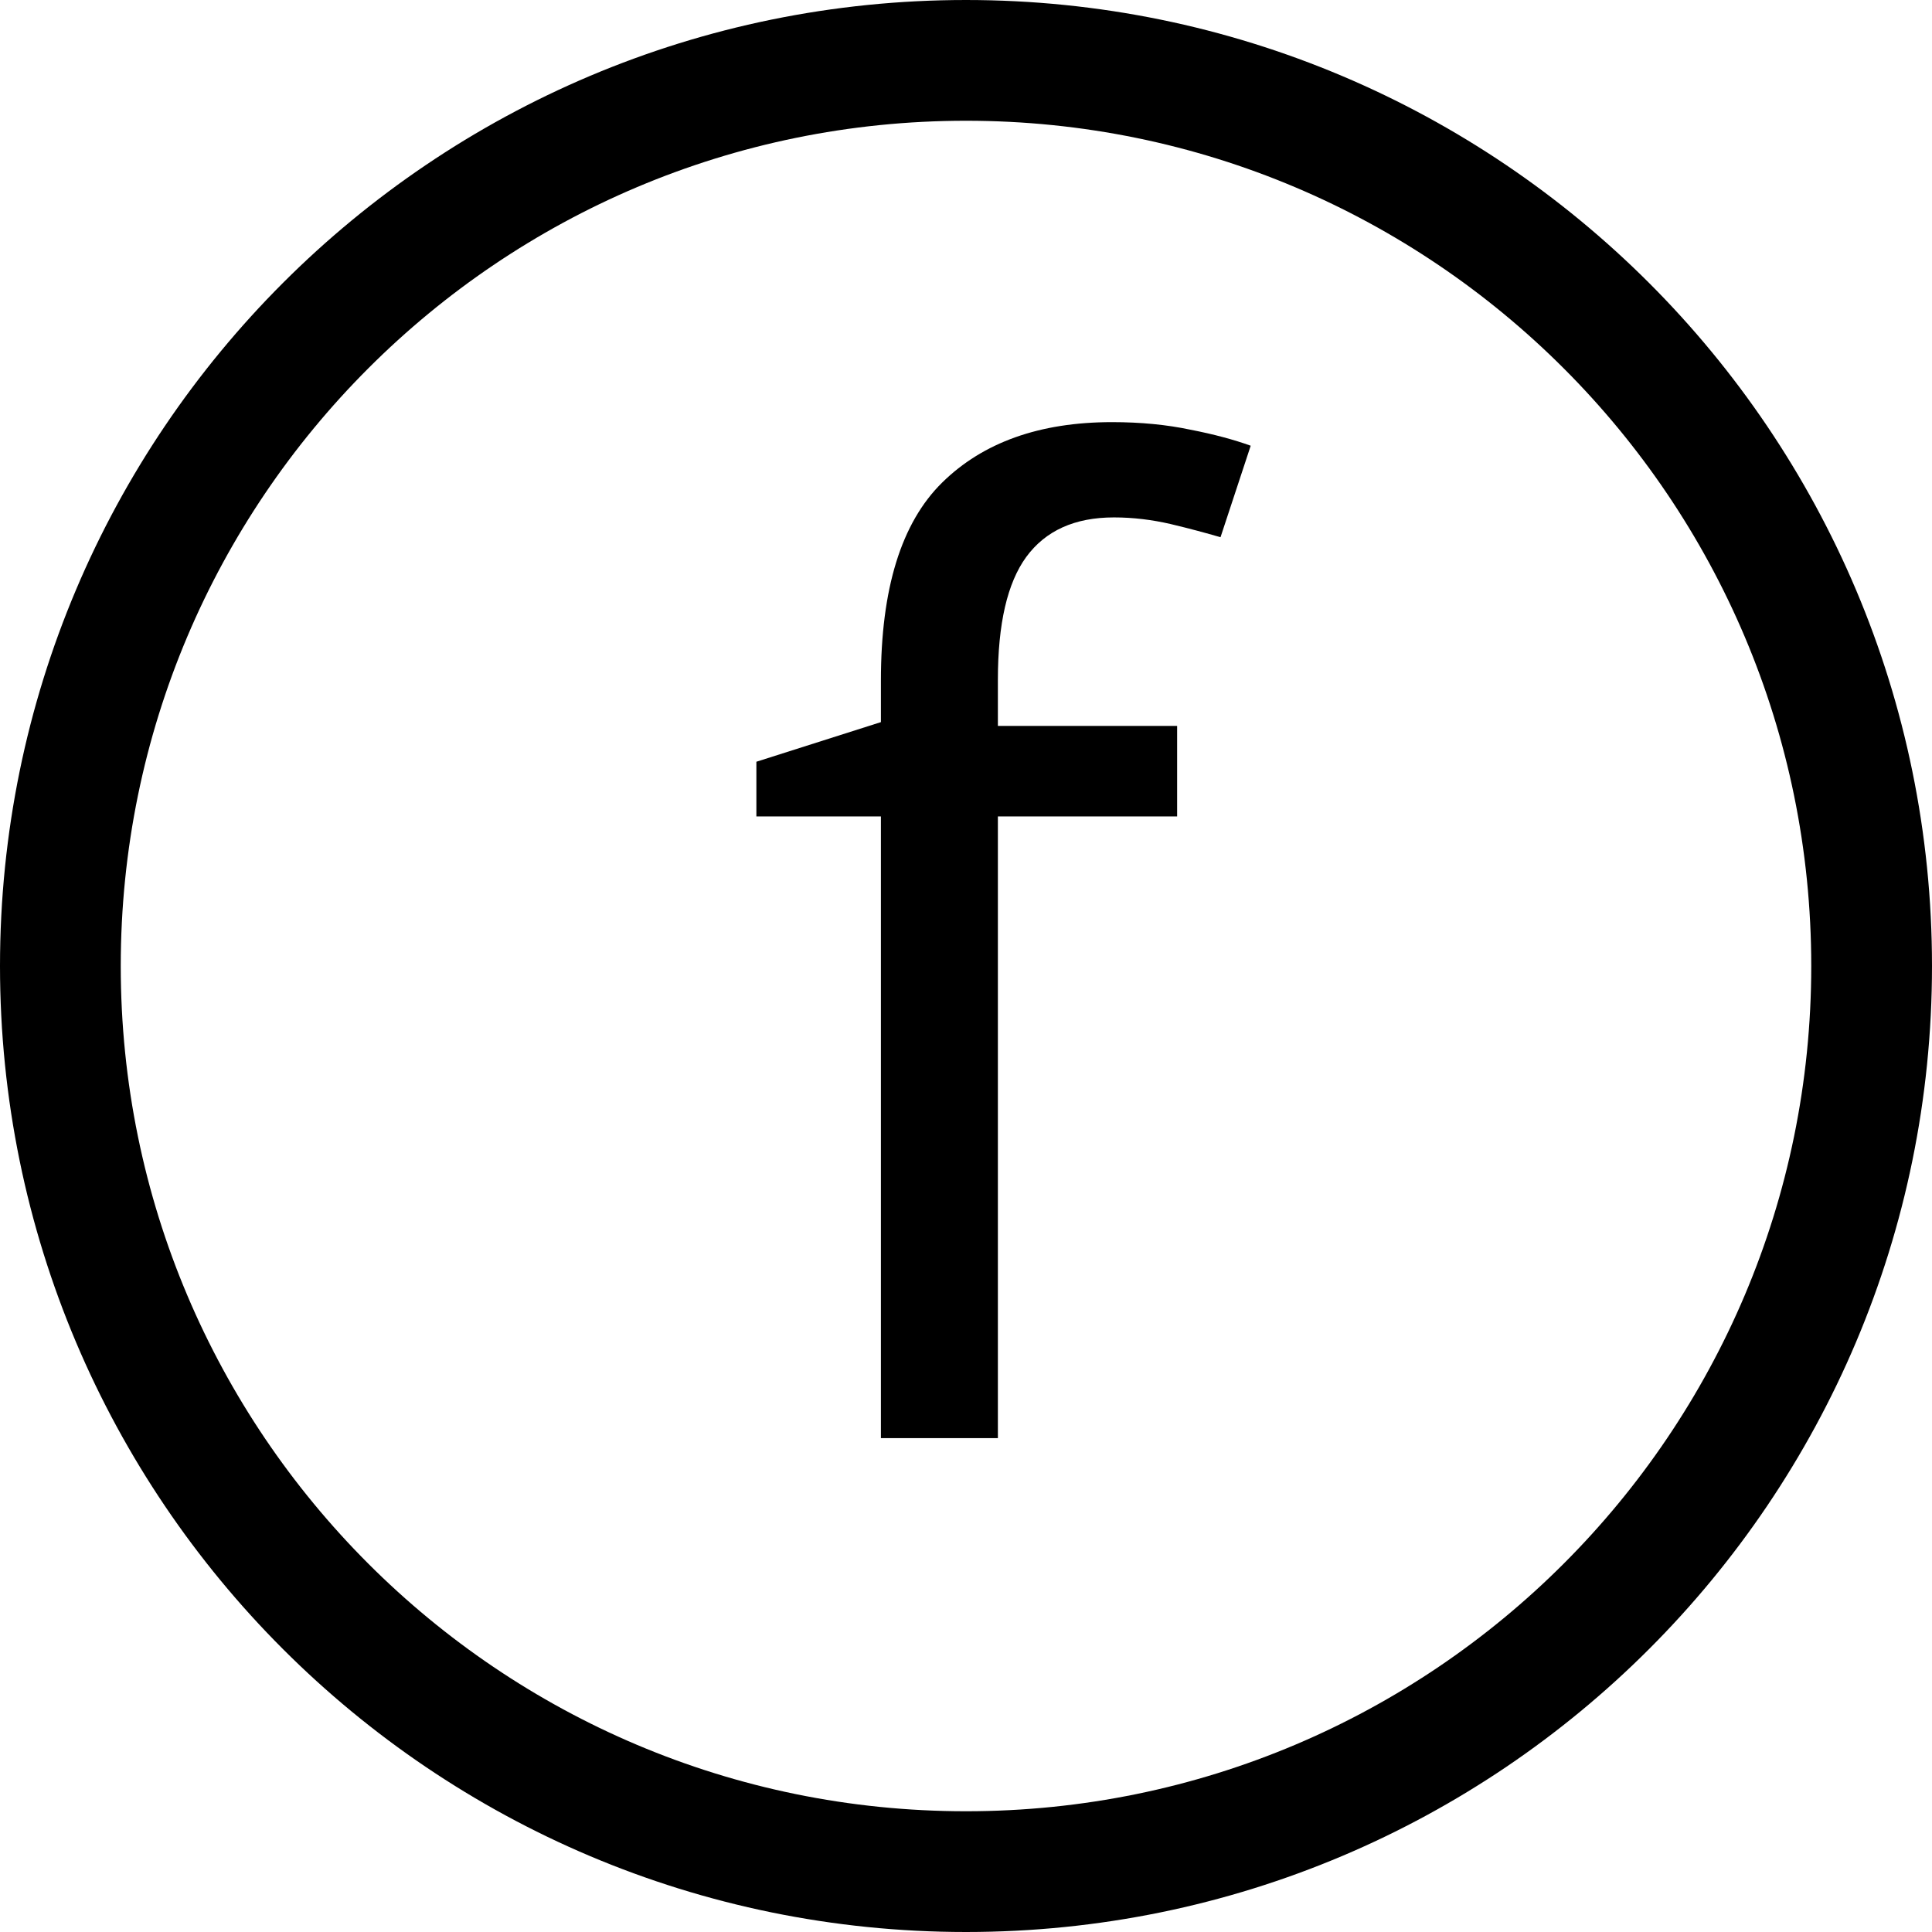
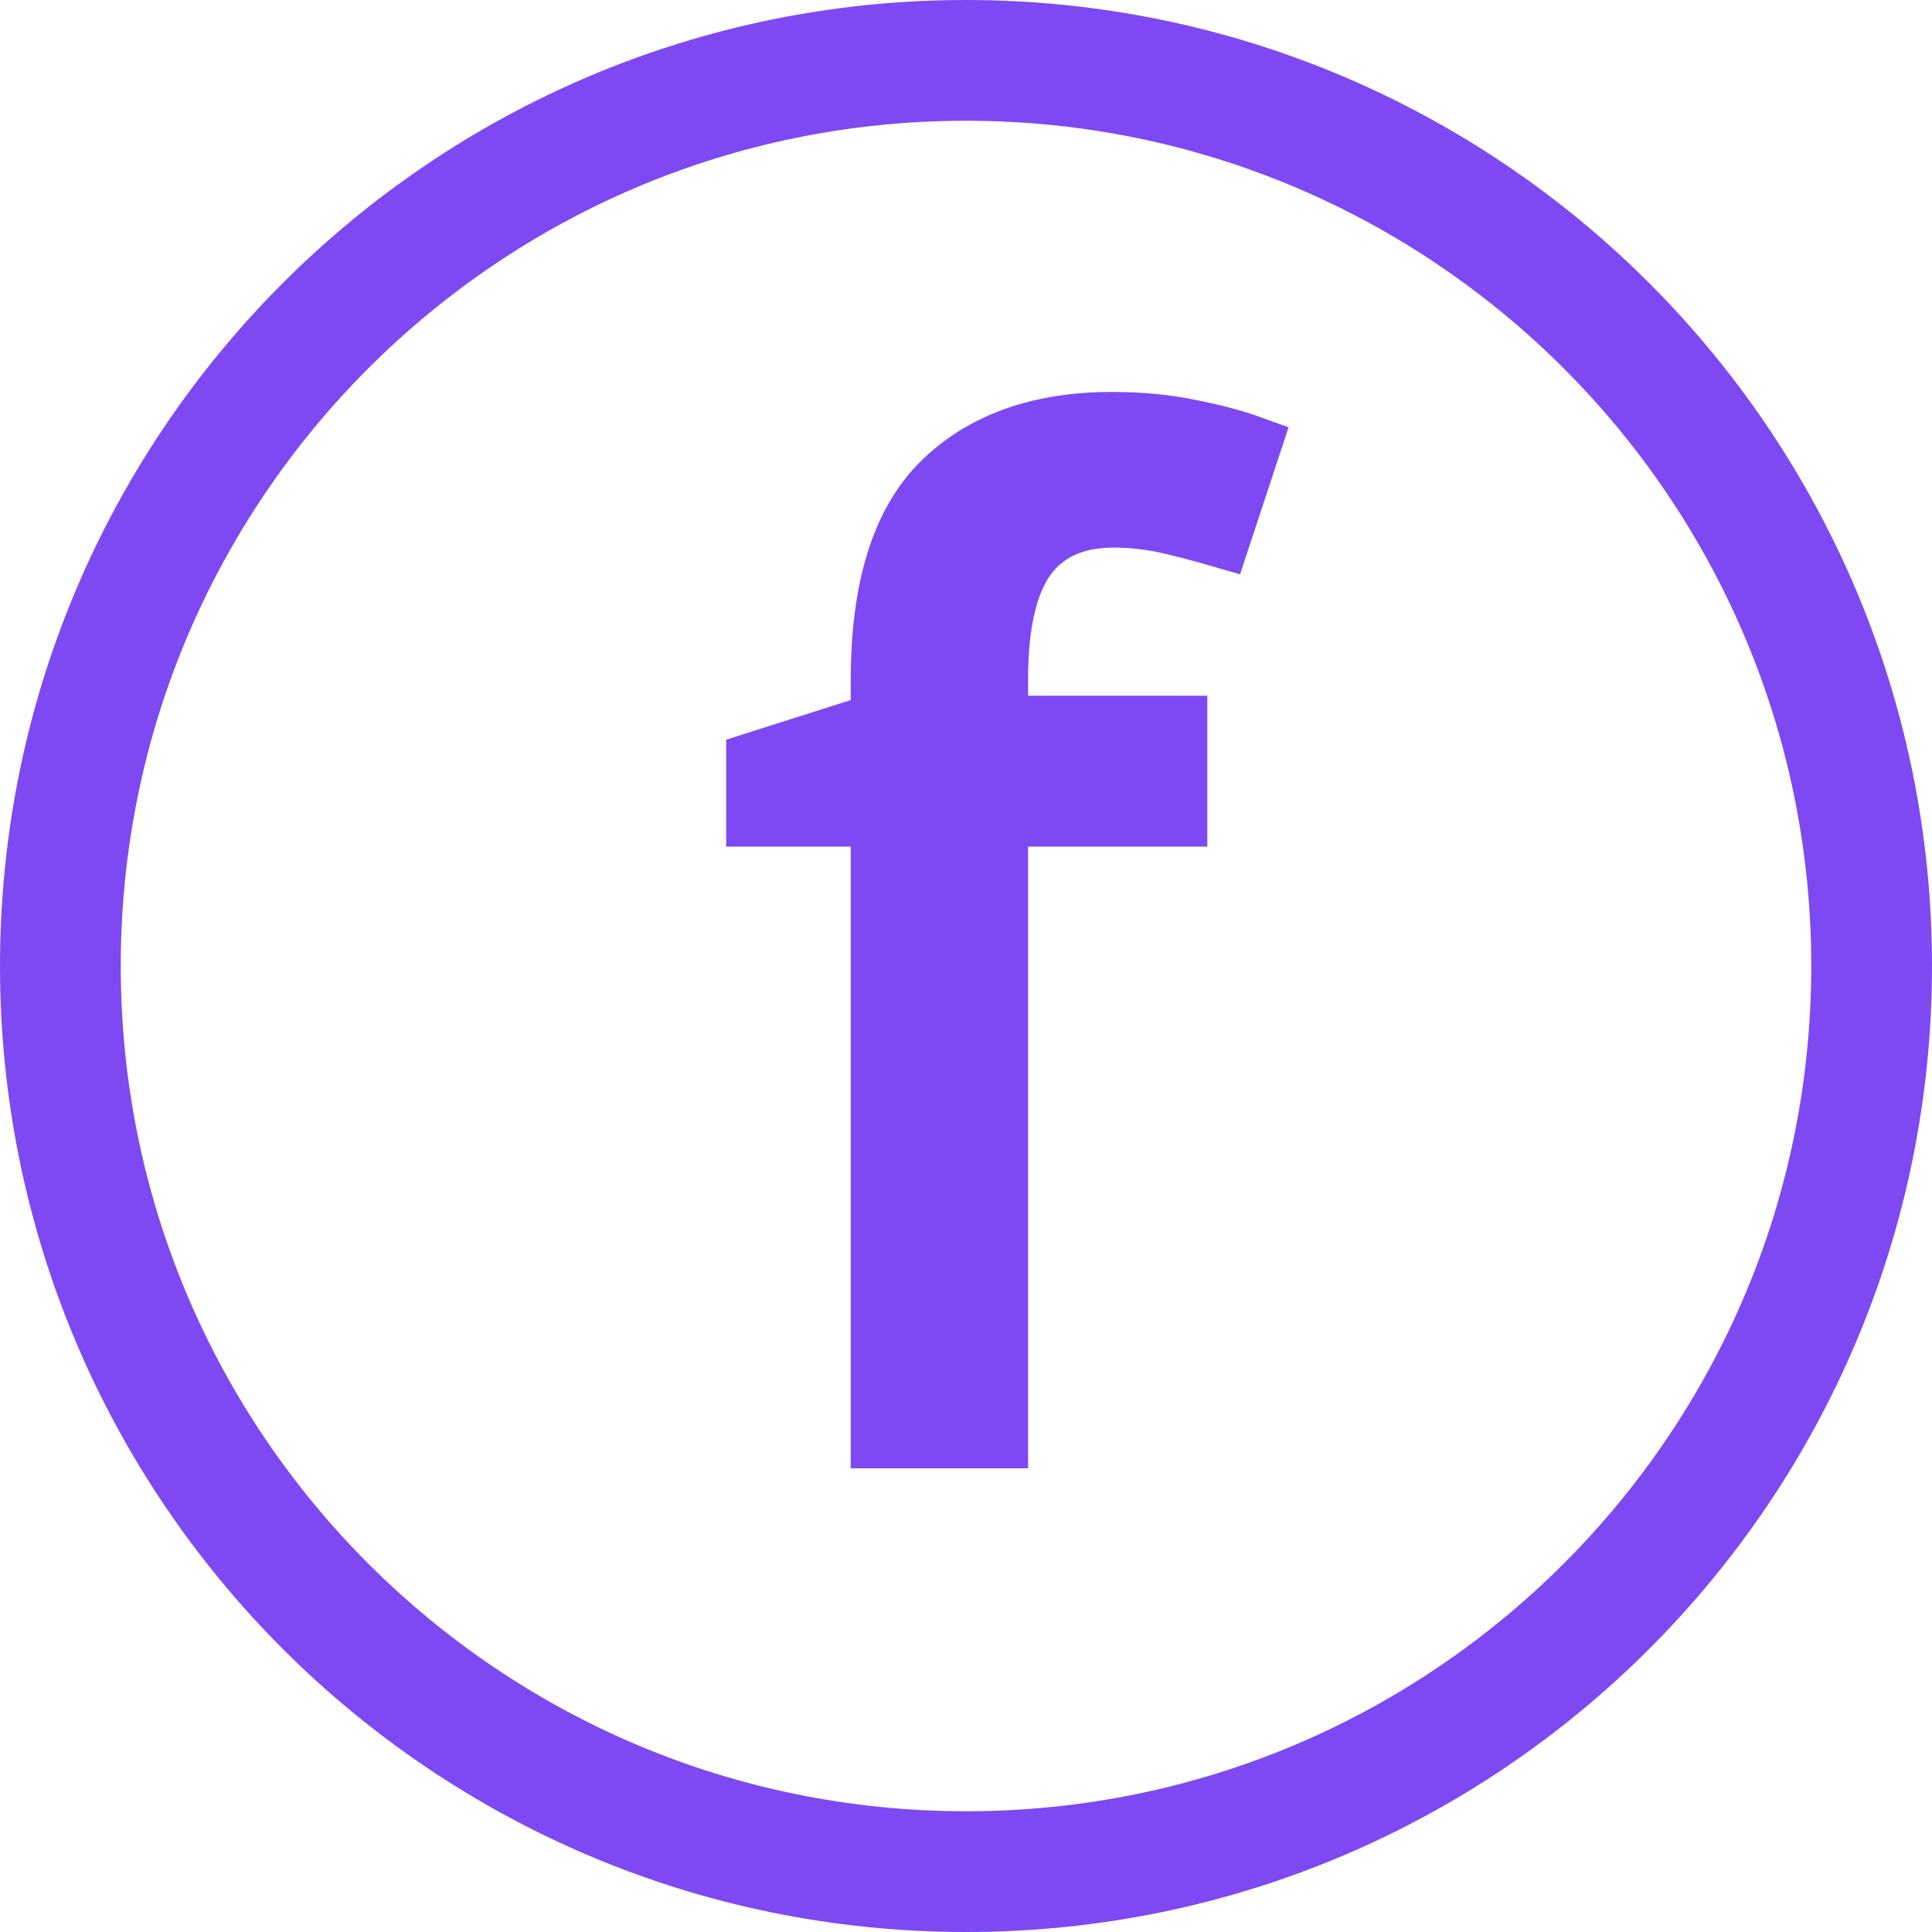
- <svg xmlns="http://www.w3.org/2000/svg" id="Lag_2" viewBox="0 0 32 32">
+ <svg xmlns="http://www.w3.org/2000/svg" version="1.1" id="Lag_2" x="0px" y="0px" viewBox="0 0 32 32" style="enable-background:new 0 0 32 32;" xml:space="preserve">
+   <style type="text/css">
+ 	.st0{fill:none;stroke:#7E49F2;stroke-width:2;stroke-miterlimit:10;}
+ 	.st1{fill:#7E49F2;stroke:#7E49F2;stroke-miterlimit:10;}
+ 	.st2{font-family:'ArialMT';}
+ 	.st3{font-size:22px;}
+ </style>
  <g id="Lag_1-2">
-     <circle cx="16" cy="16" r="15" fill="none" stroke="#000" stroke-miterlimit="10" stroke-width="2" />
-     <text transform="translate(12.2 23.82)" font-family="MyriadPro-Regular, 'Myriad Pro'" font-size="22">
-       <tspan x="0" y="0">f</tspan>
-     </text>
+     <circle class="st0" cx="16" cy="16" r="15" />
+     <text transform="matrix(1 0 0 1 12.2 23.82)" class="st1 st2 st3">f</text>
  </g>
</svg>
